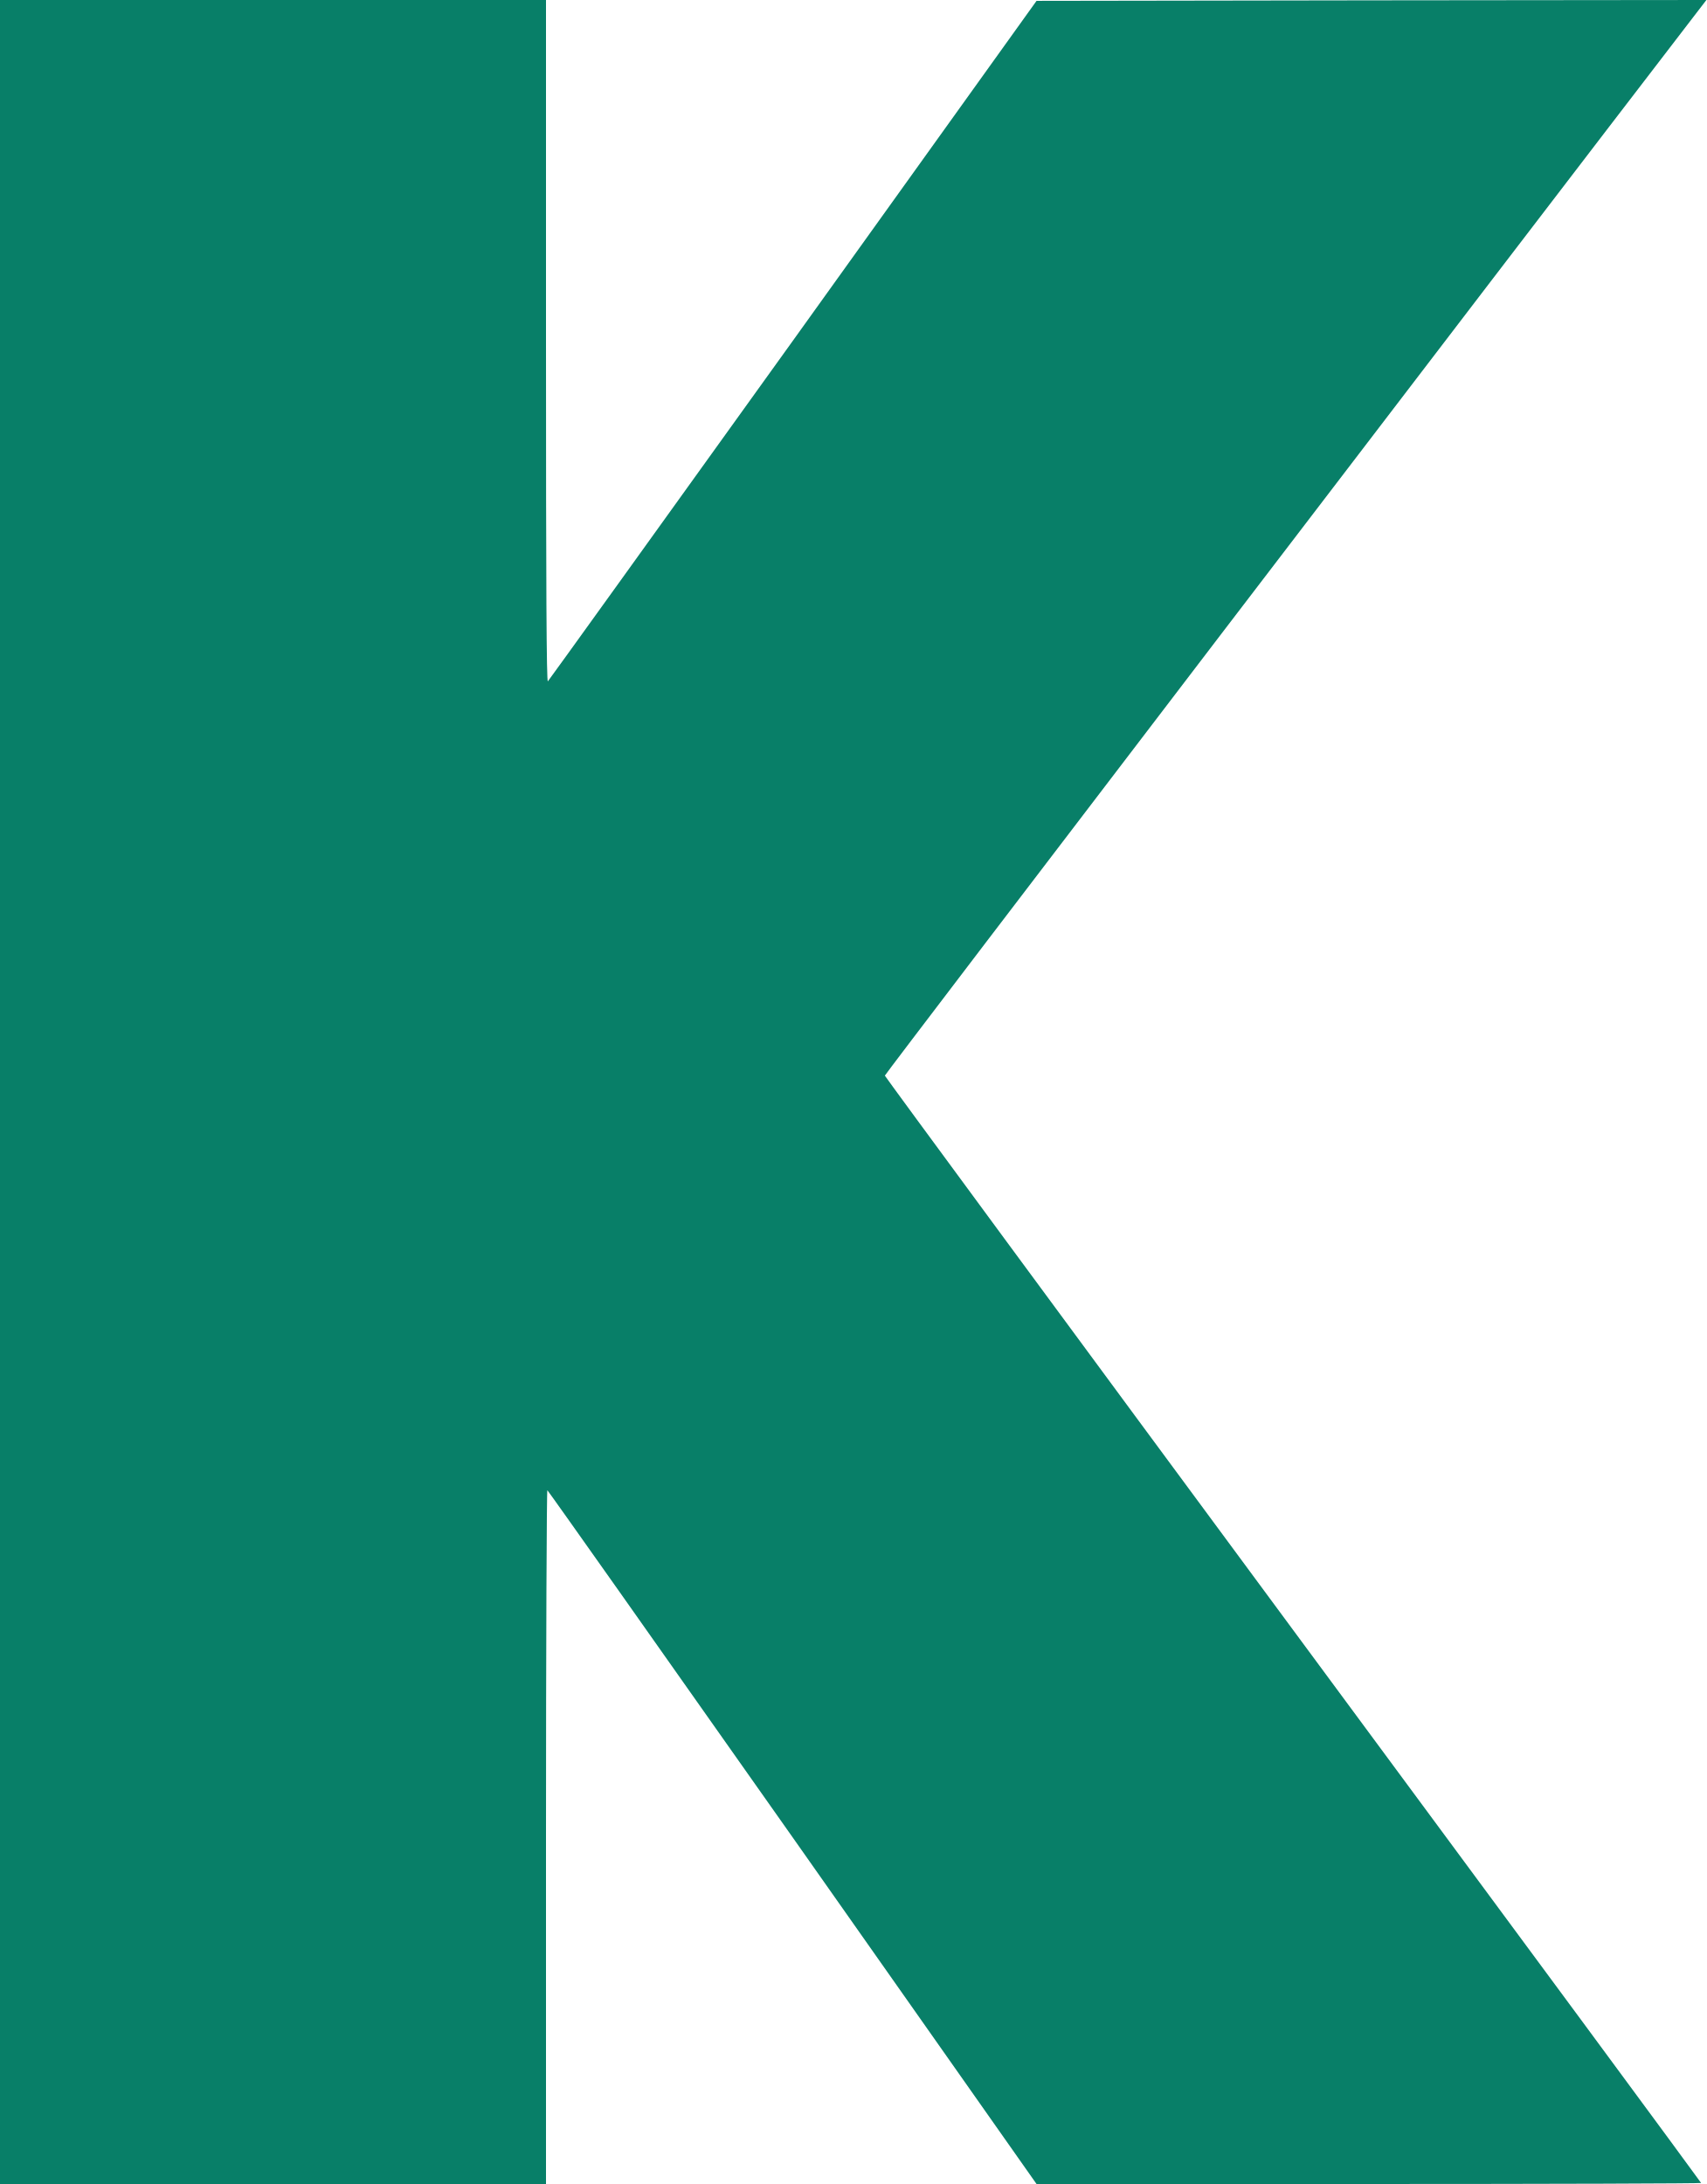
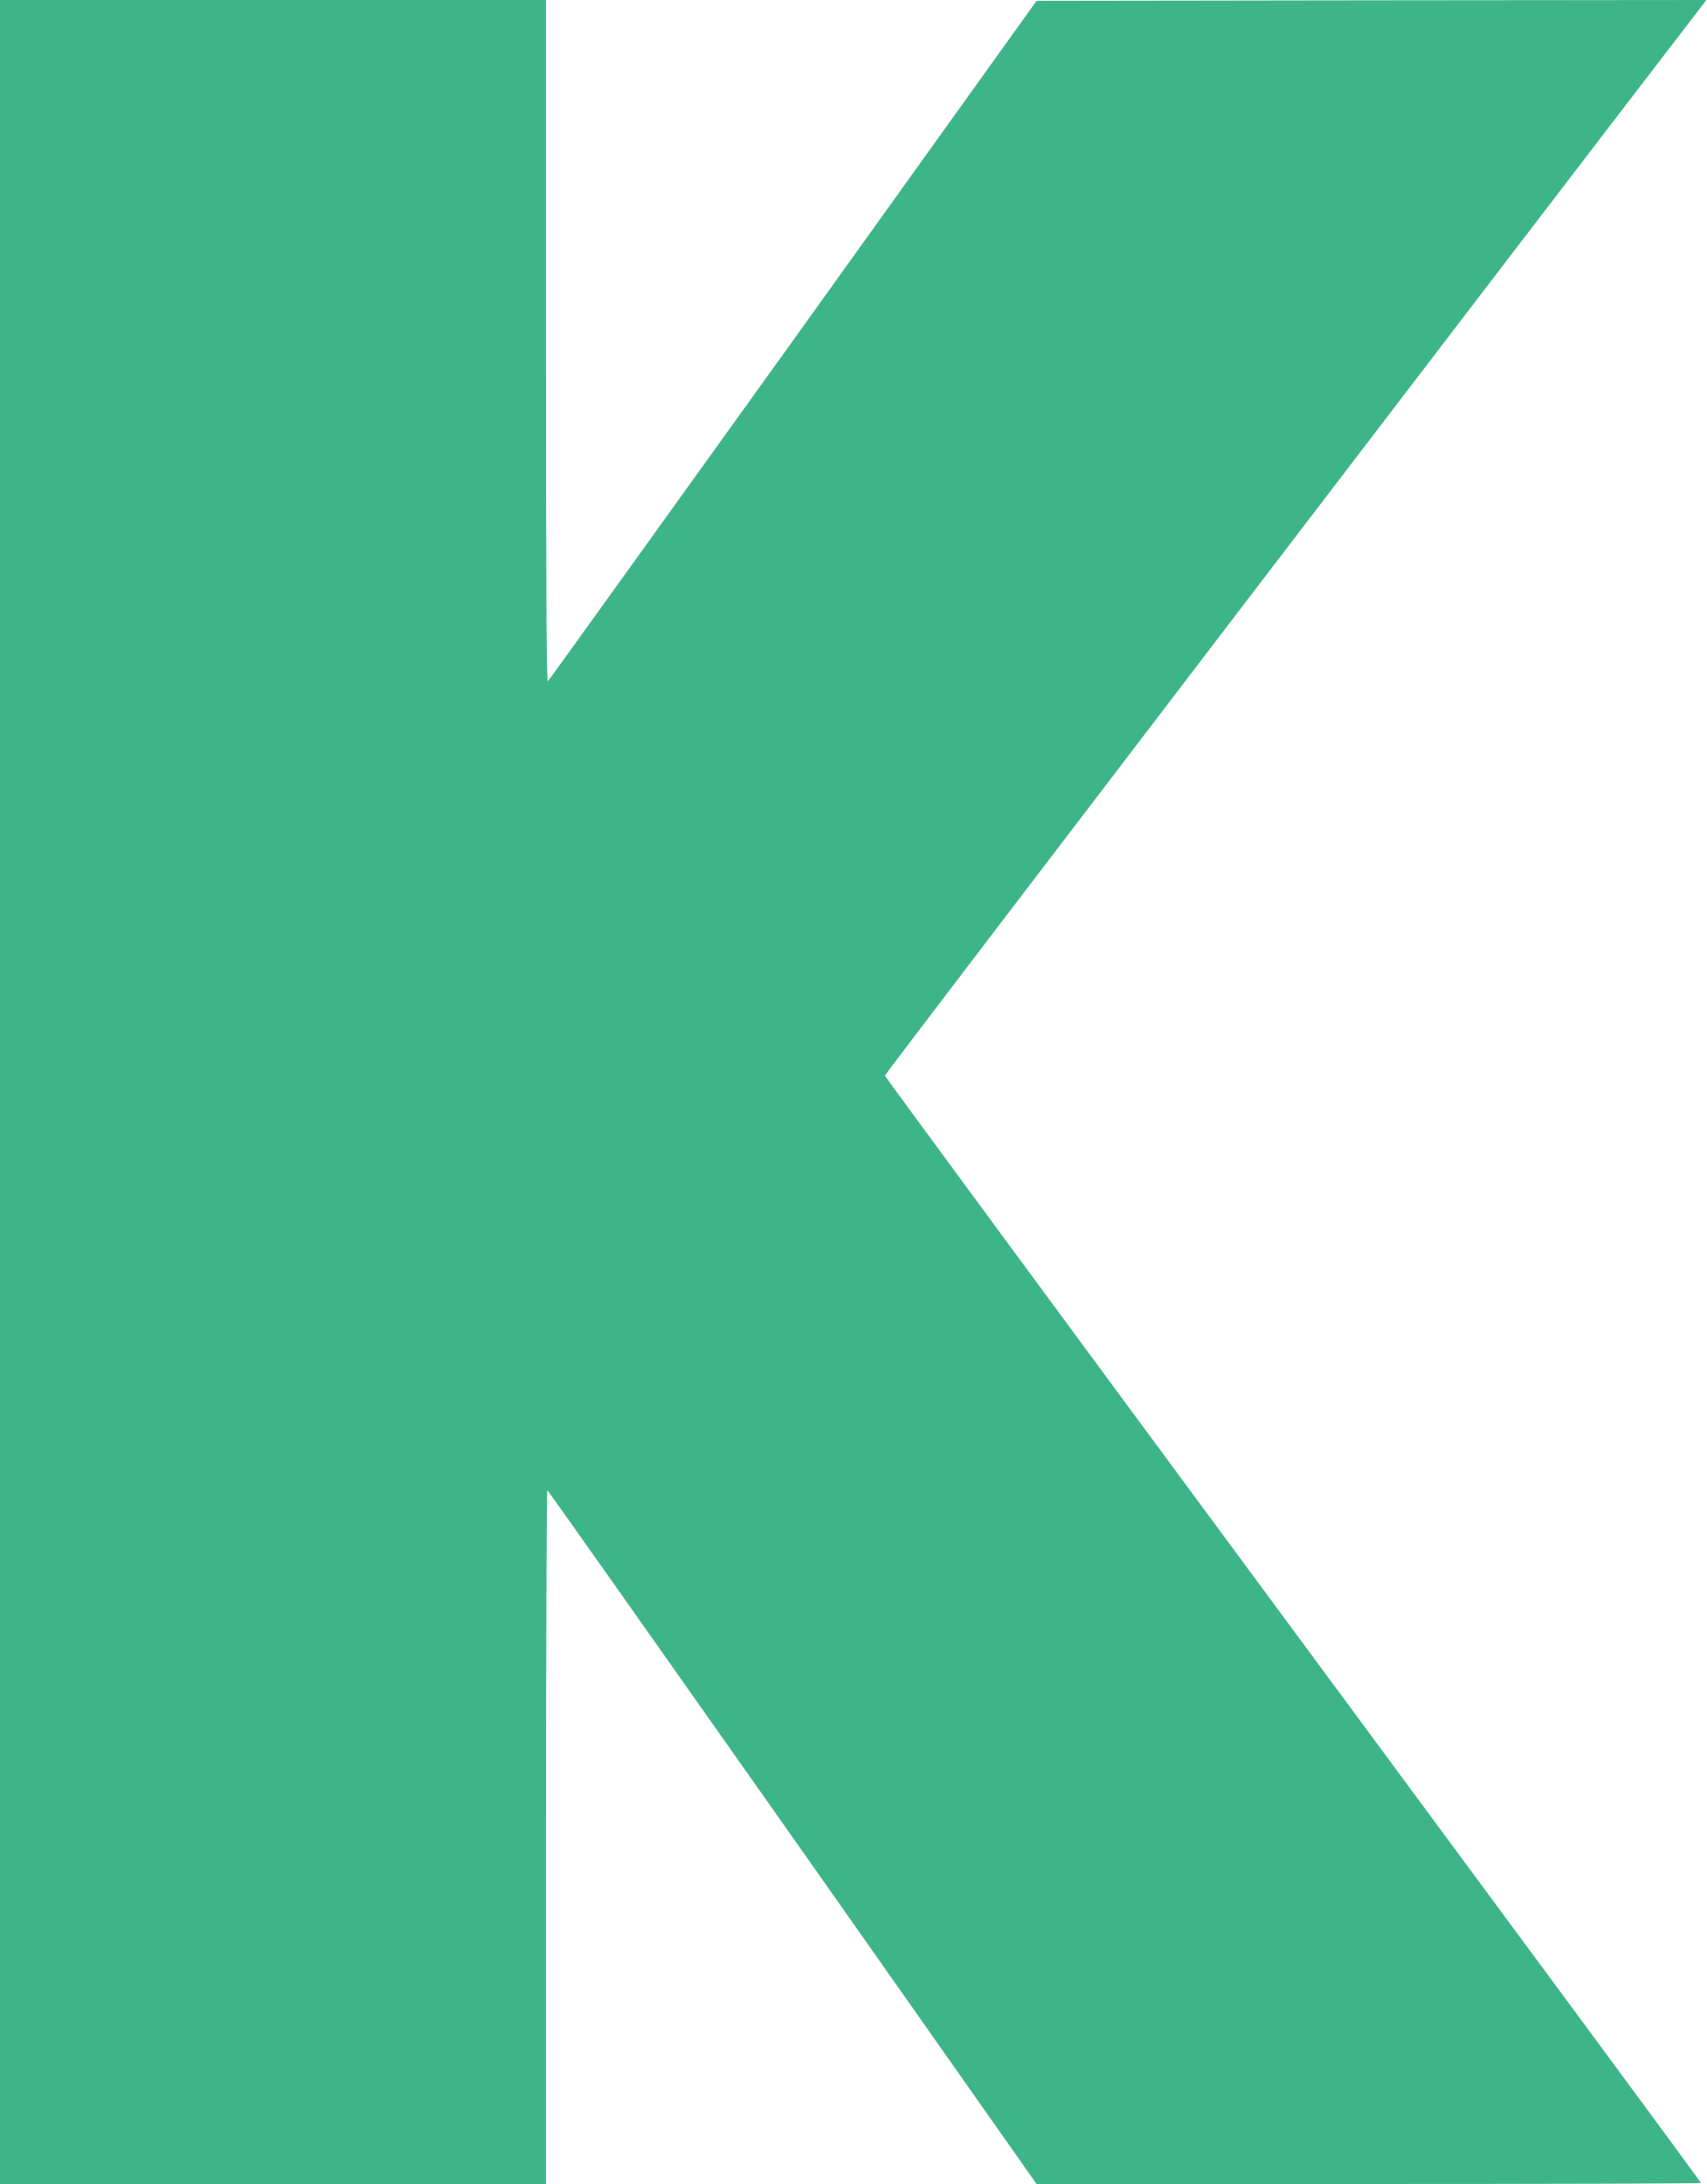
<svg xmlns="http://www.w3.org/2000/svg" version="1.0" width="1000pt" height="1280pt" viewBox="0 0 1000 1280" preserveAspectRatio="xMidYMid meet">
-   <g transform="translate(0,1280) scale(0.1,-0.1)" fill="#087f68" stroke="none">
+   <g transform="translate(0,1280) scale(0.1,-0.1)" fill="#3eb489" stroke="none">
    <path d="M0 6400 l0 -6400 1600 0 1600 0 0 2036 c0 1119 4 2033 8 2030 5 -3 652 -919 1438 -2035 l1429 -2031 1948 0 c1071 0 1947 3 1947 6 0 3 -1076 1462 -2392 3242 -1315 1780 -2391 3242 -2392 3248 -1 8 3695 4847 4732 6196 l83 108 -1963 -2 -1963 -3 -1426 -1989 c-785 -1093 -1432 -1993 -1438 -1999 -8 -8 -11 542 -11 1991 l0 2002 -1600 0 -1600 0 0 -6400z" />
  </g>
</svg>
